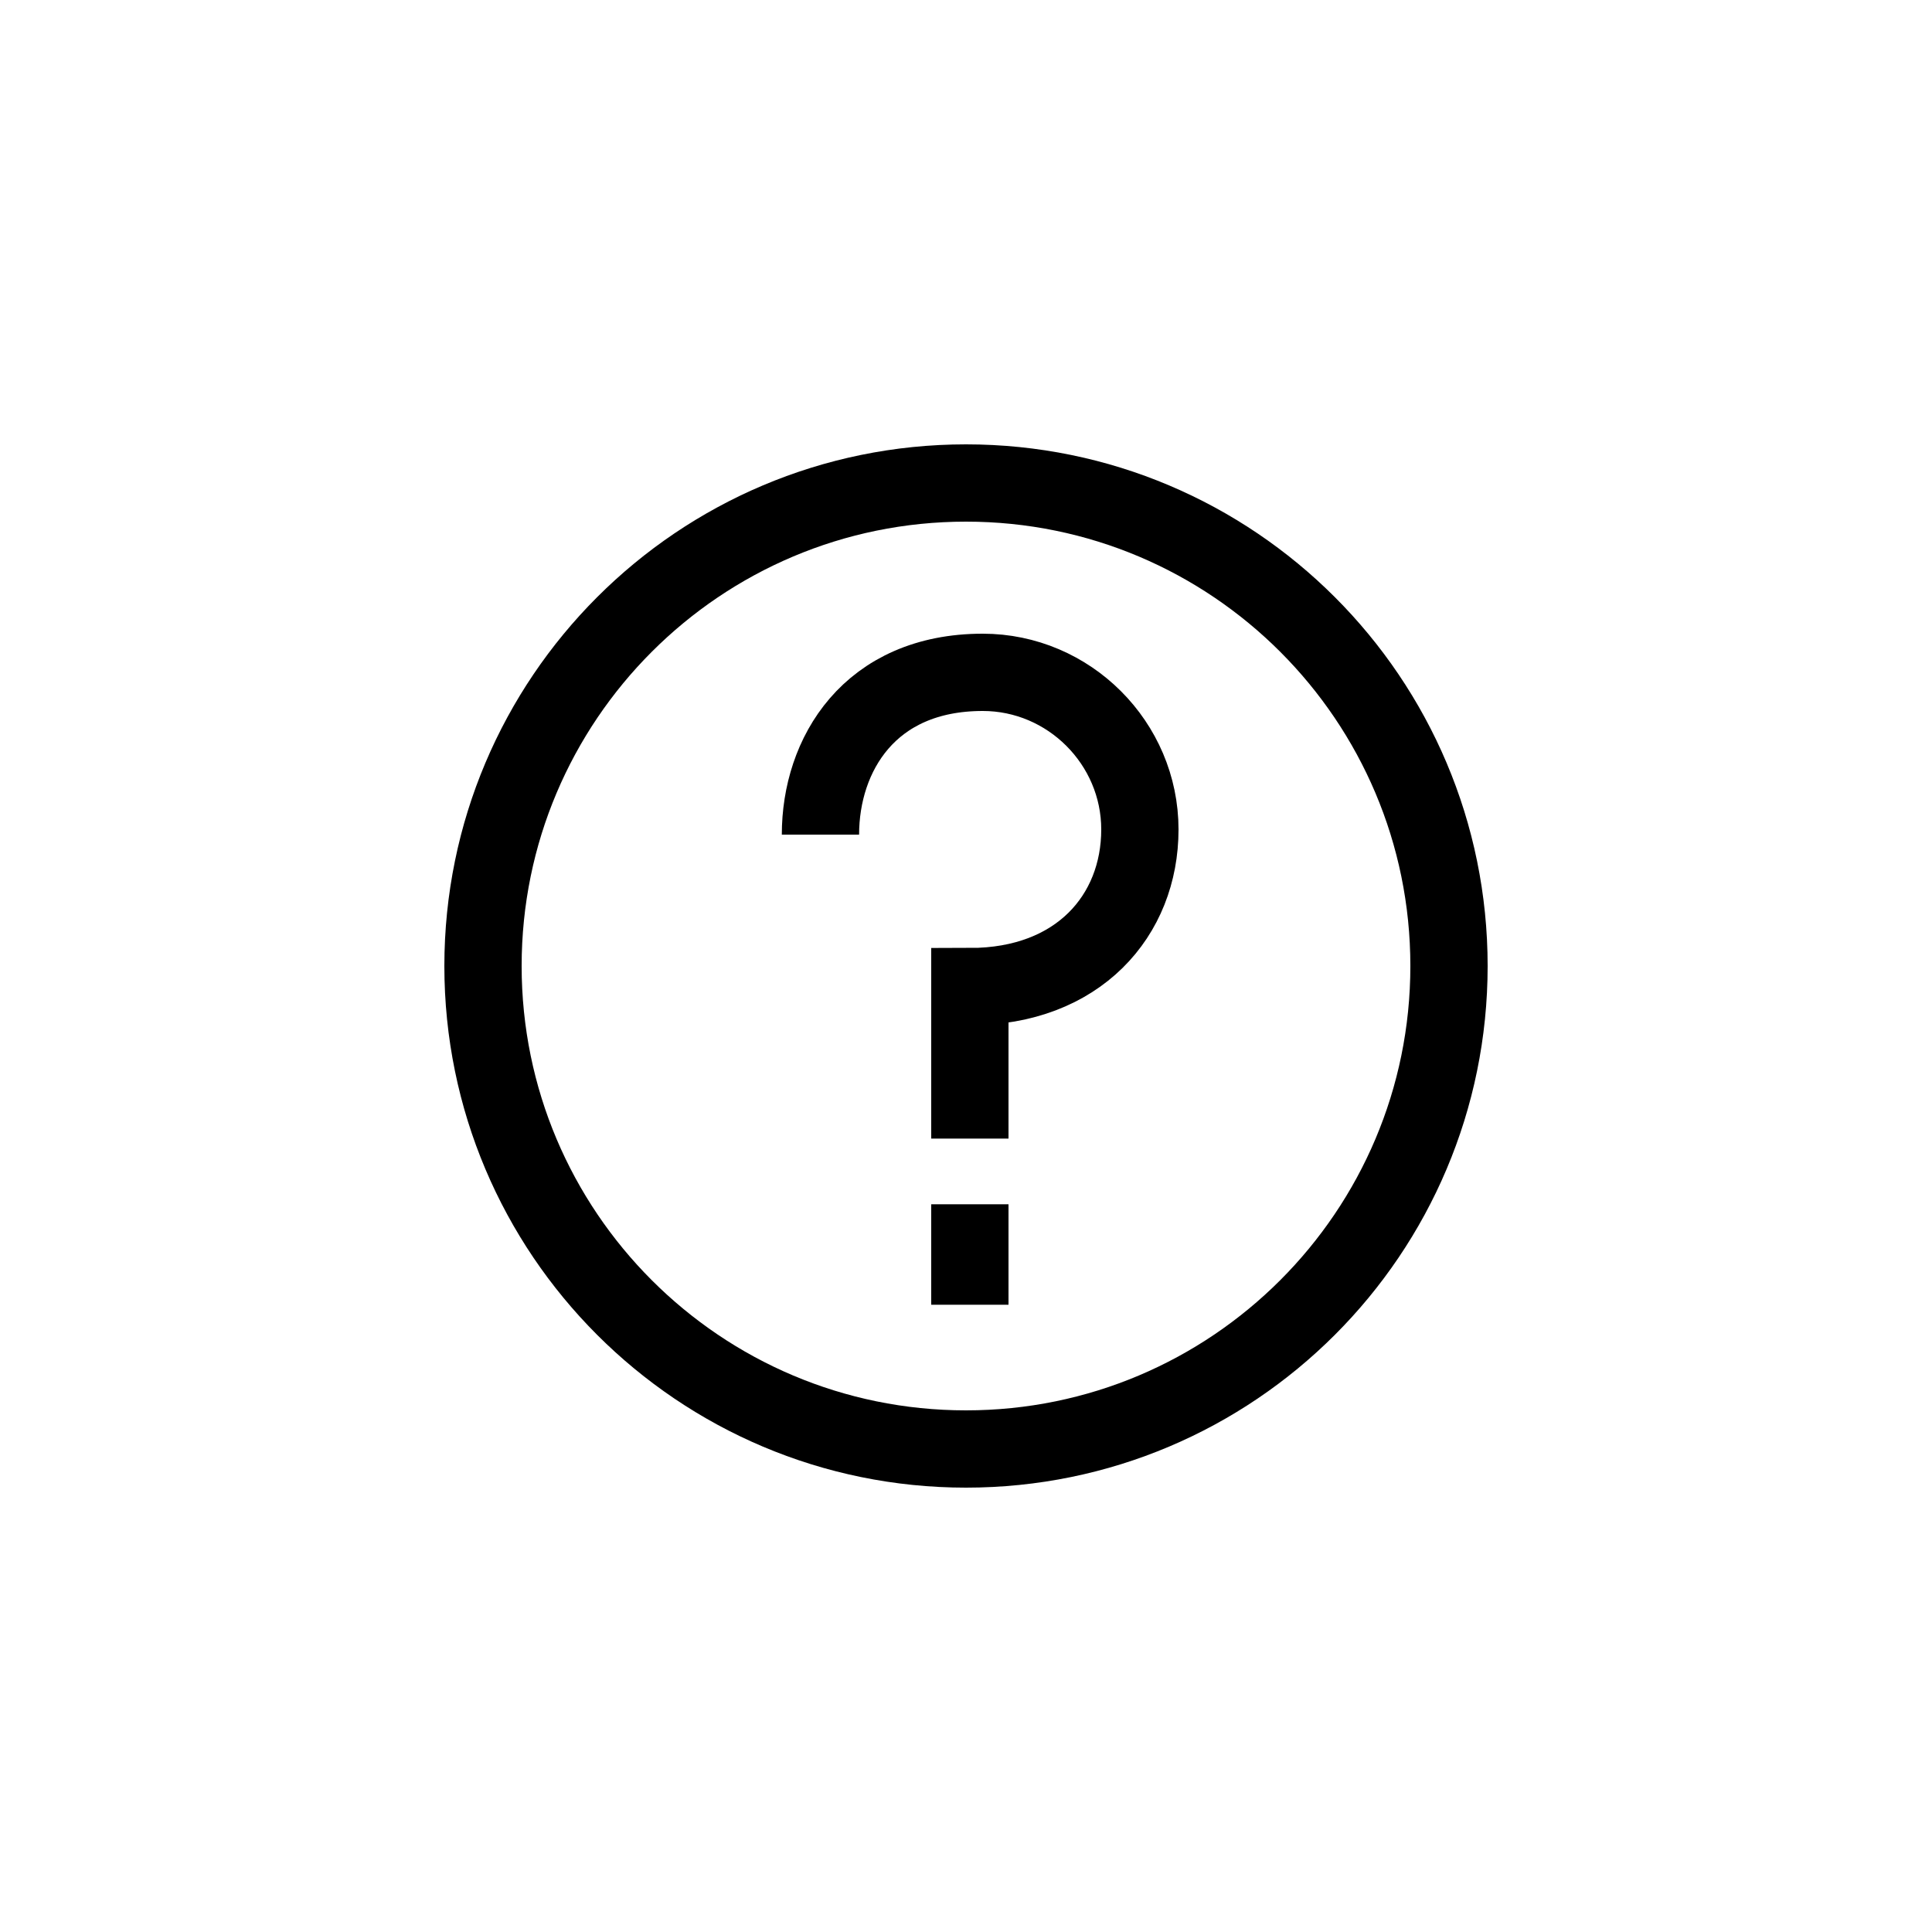
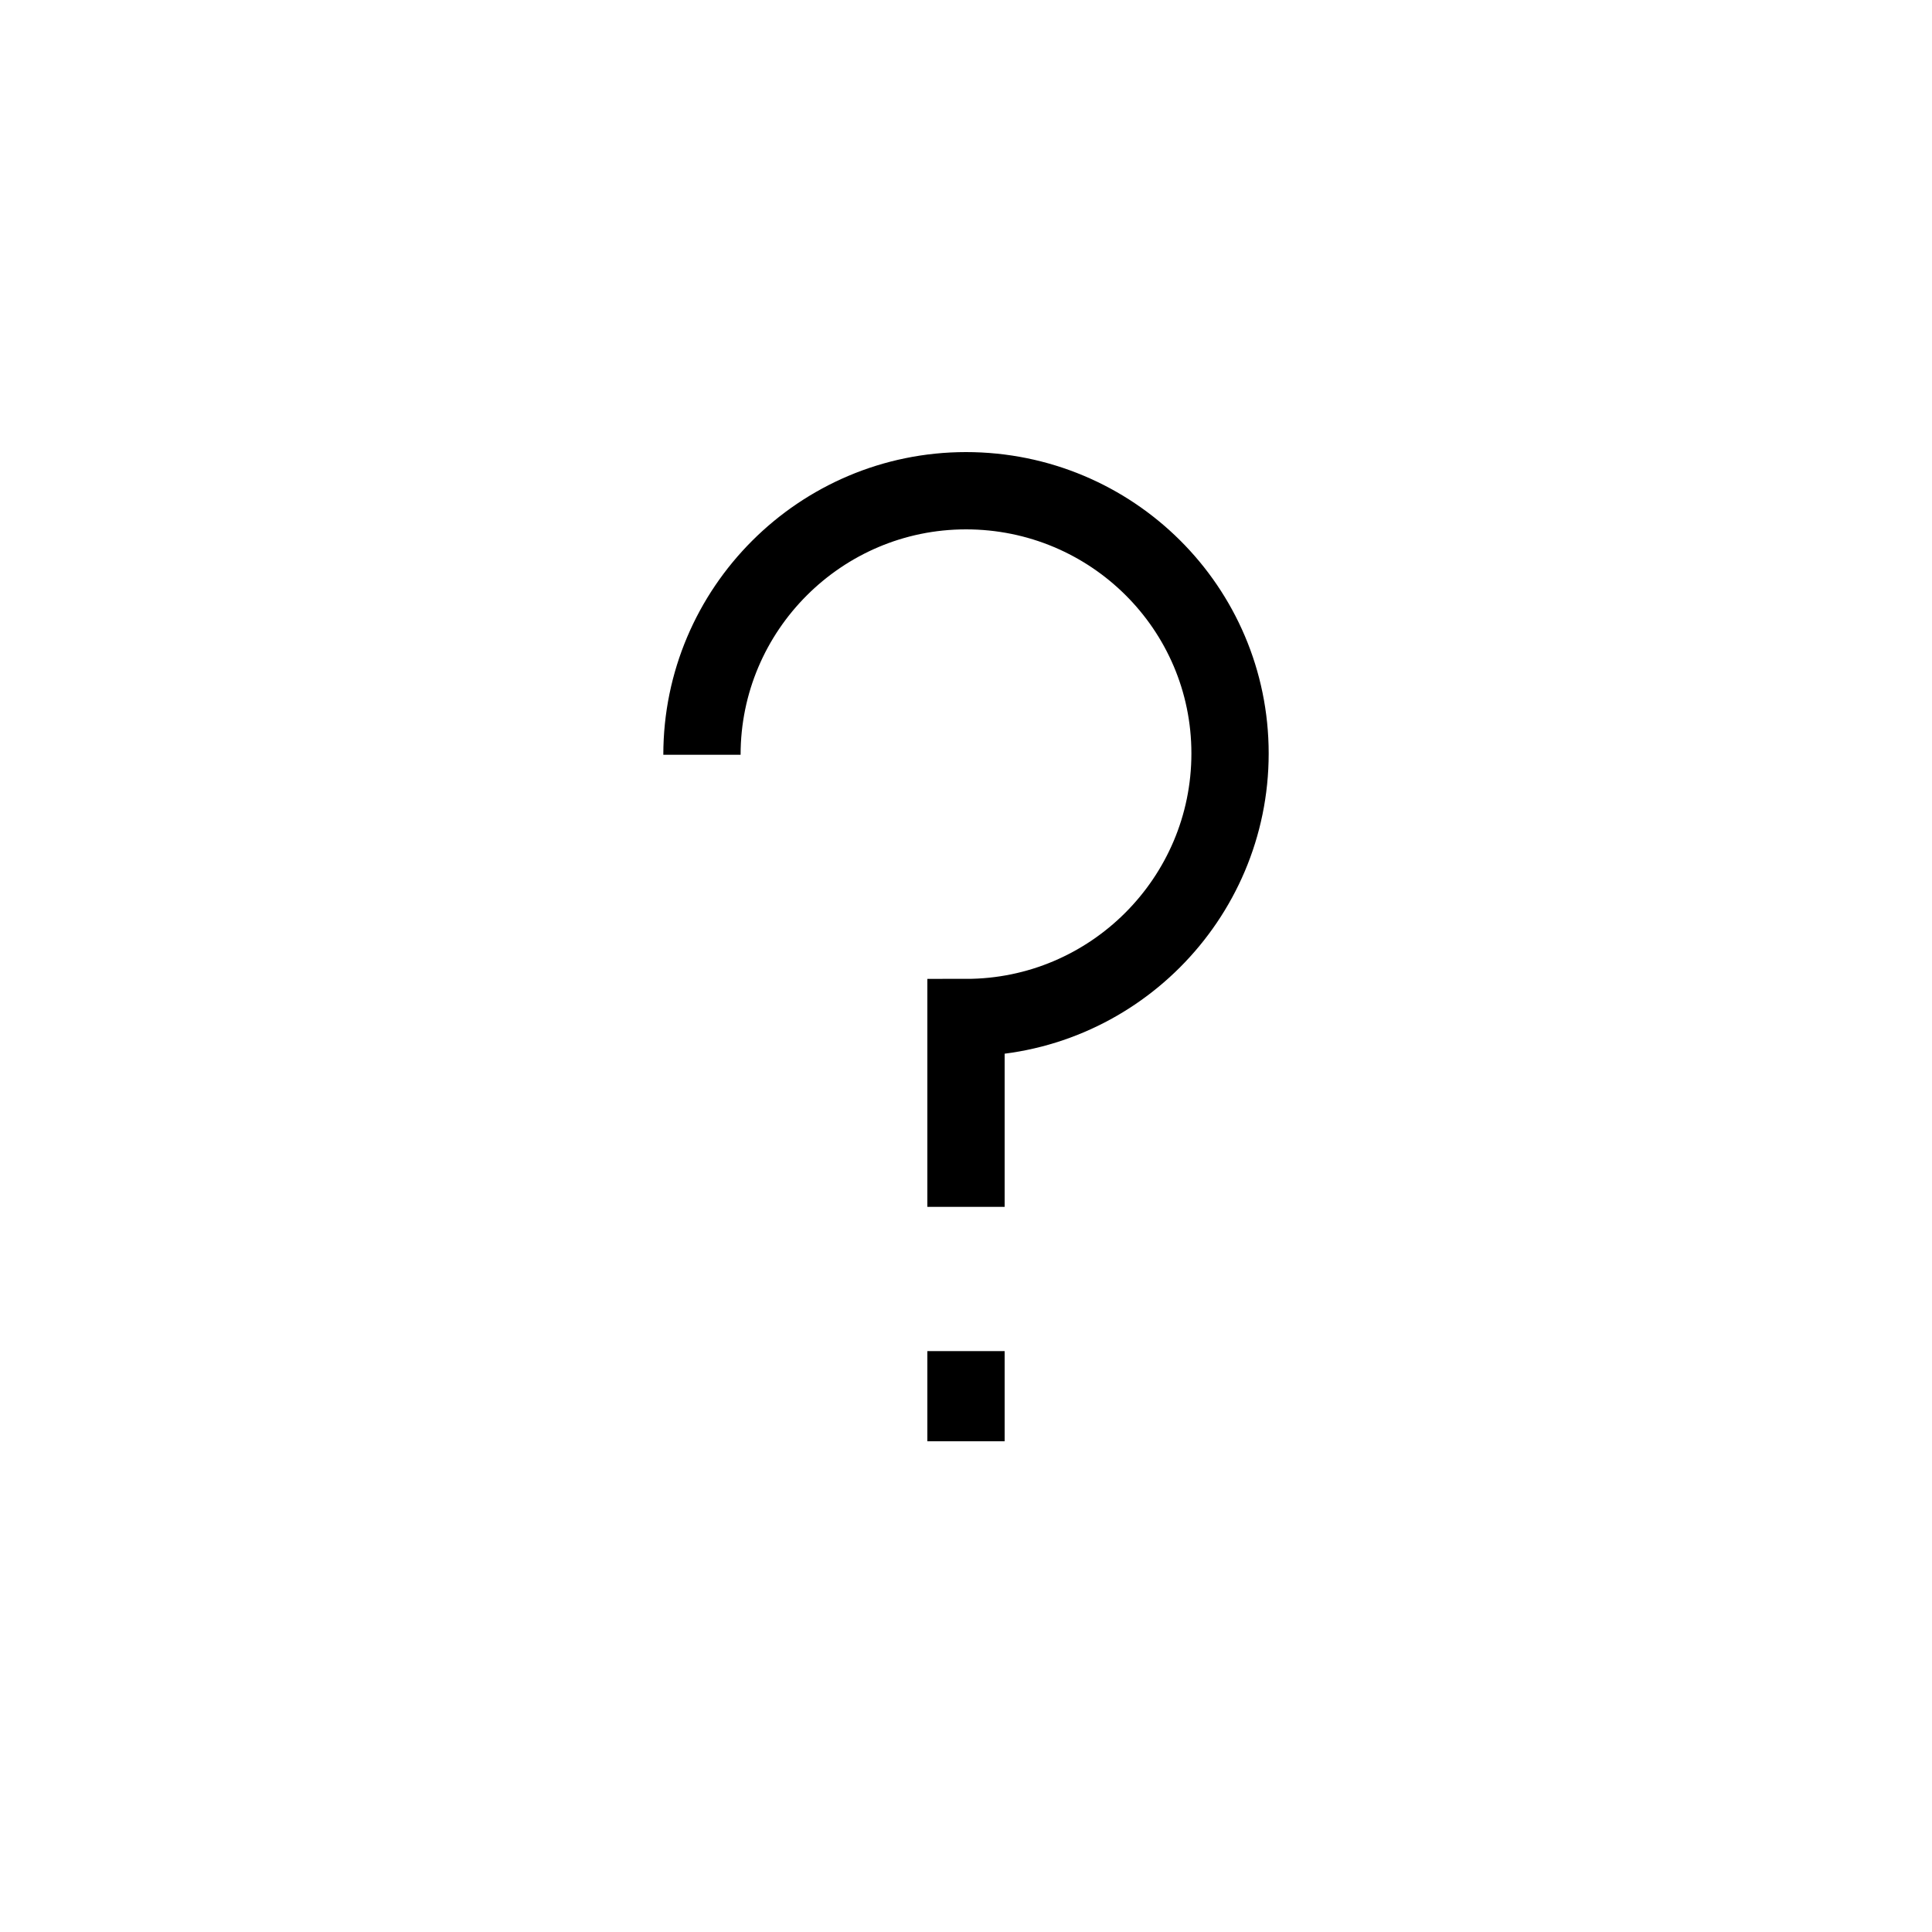
<svg xmlns="http://www.w3.org/2000/svg" version="1.1" id="Layer_1" x="0px" y="0px" viewBox="0 0 150 150" style="enable-background:new 0 0 150 150;" xml:space="preserve">
  <style type="text/css">
	.st0{fill:none;stroke:#000000;stroke-width:6;stroke-miterlimit:10;}
+ 	.st1{fill:none;stroke:#000000;stroke-width:5.4;stroke-miterlimit:10;}
</style>
-   <circle class="st0" cx="75" cy="75" r="37.5" />
-   <path class="st0" d="M75.3,88.4l0-11.8c8.4,0,13.2-5.5,13.2-12.2s-5.5-12.2-12.2-12.2c-8.8,0-12.6,6.4-12.6,12.6" />
-   <line class="st0" x1="75.3" y1="93.5" x2="75.3" y2="101.3" />
+   <circle class="st0" cx="-177.7" cy="75" r="37.5" />
+   <path class="st0" d="M-177.4,88.4V76.6c8.4,0,13.2-5.5,13.2-12.2s-5.5-12.2-12.2-12.2c-8.8,0-12.6,6.4-12.6,12.6" />
+   <line class="st0" x1="-177.4" y1="93.5" x2="-177.4" y2="101.3" />
+   <g>
+     <line class="st0" x1="75" y1="104.9" x2="75" y2="111.9" />
+     <path class="st0" d="M75,93.7V79c11.3,0,20.5-9.2,20.5-20.5S86.3,38.1,75,38.1s-20.5,9.2-20.5,20.5" />
+   </g>
+   <circle class="st0" cx="-63.3" cy="75" r="37.5" />
+   <line class="st0" x1="-63.7" y1="94.2" x2="-63.7" y2="101" />
+   <g>
+     <g>
+       <g>
+         <path class="st1" d="M-63.7,89.1l0-9.9l0.3,0c7.5,0,13.6-6.1,13.6-13.6s-6.1-13.6-13.6-13.6S-77,57.9-77,65.5" />
+         <line class="st1" x1="-63.7" y1="89.1" x2="-63.6" y2="79.1" />
+       </g>
+     </g>
+   </g>
</svg>
